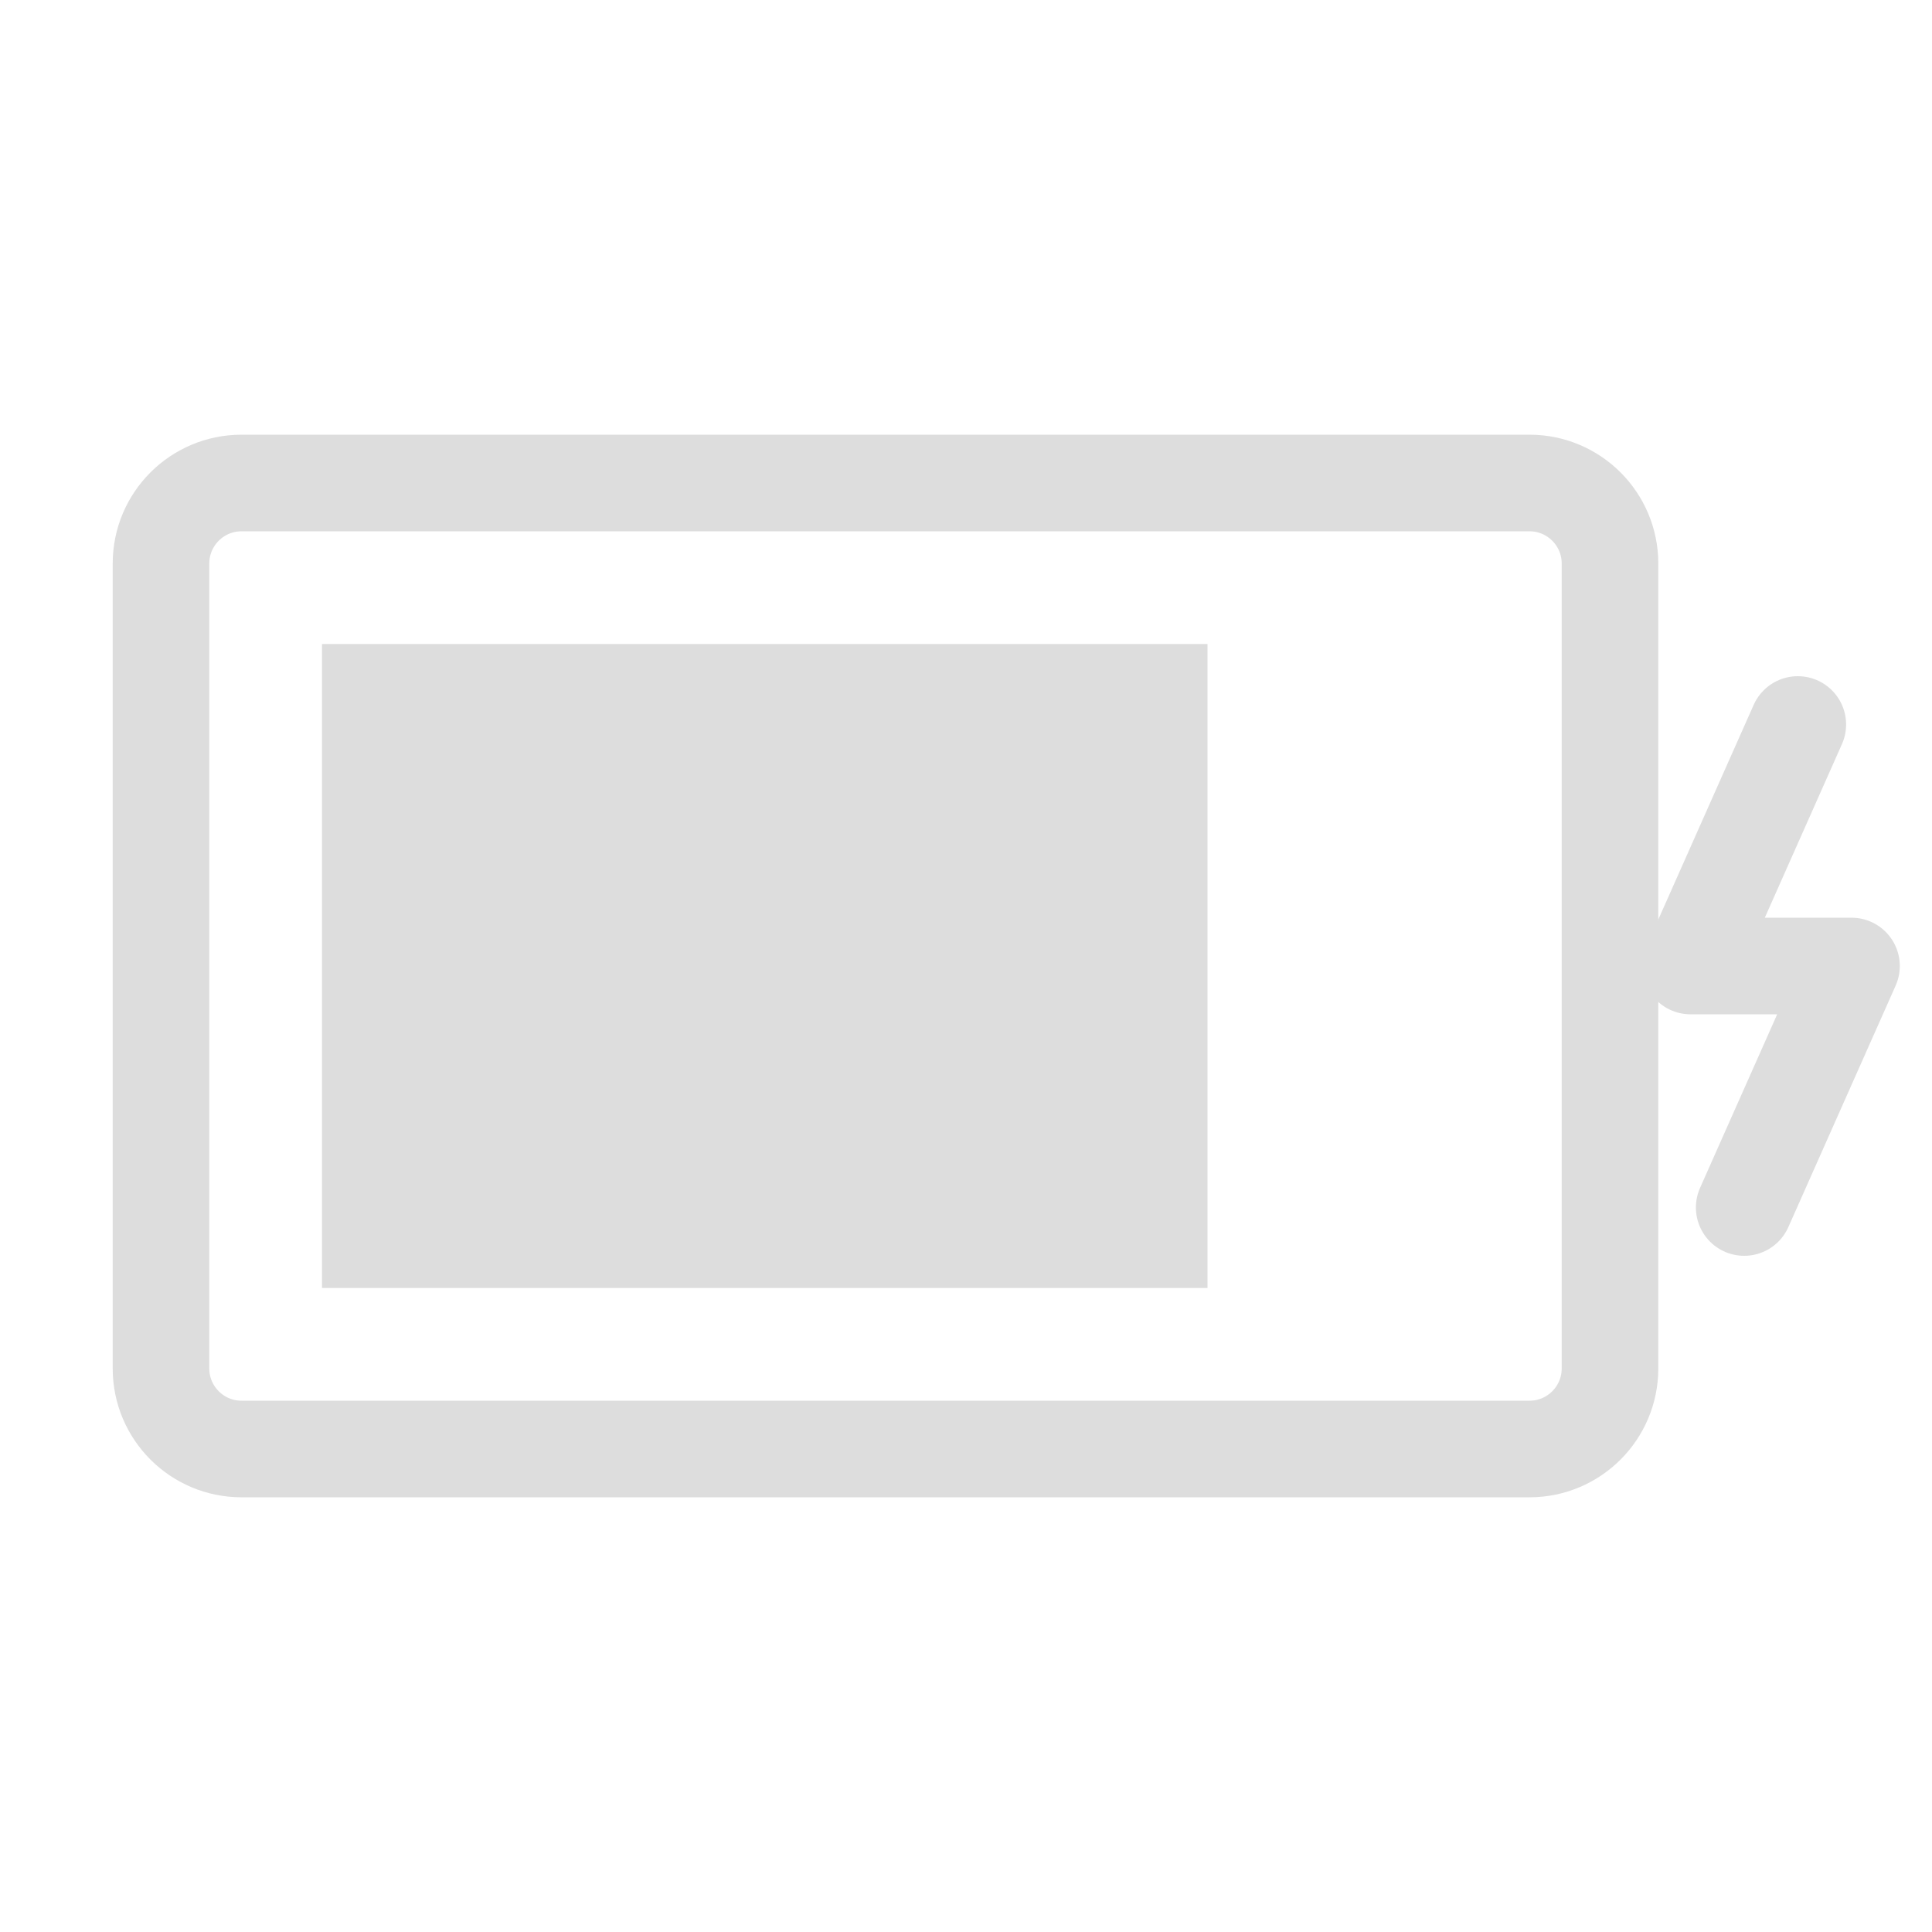
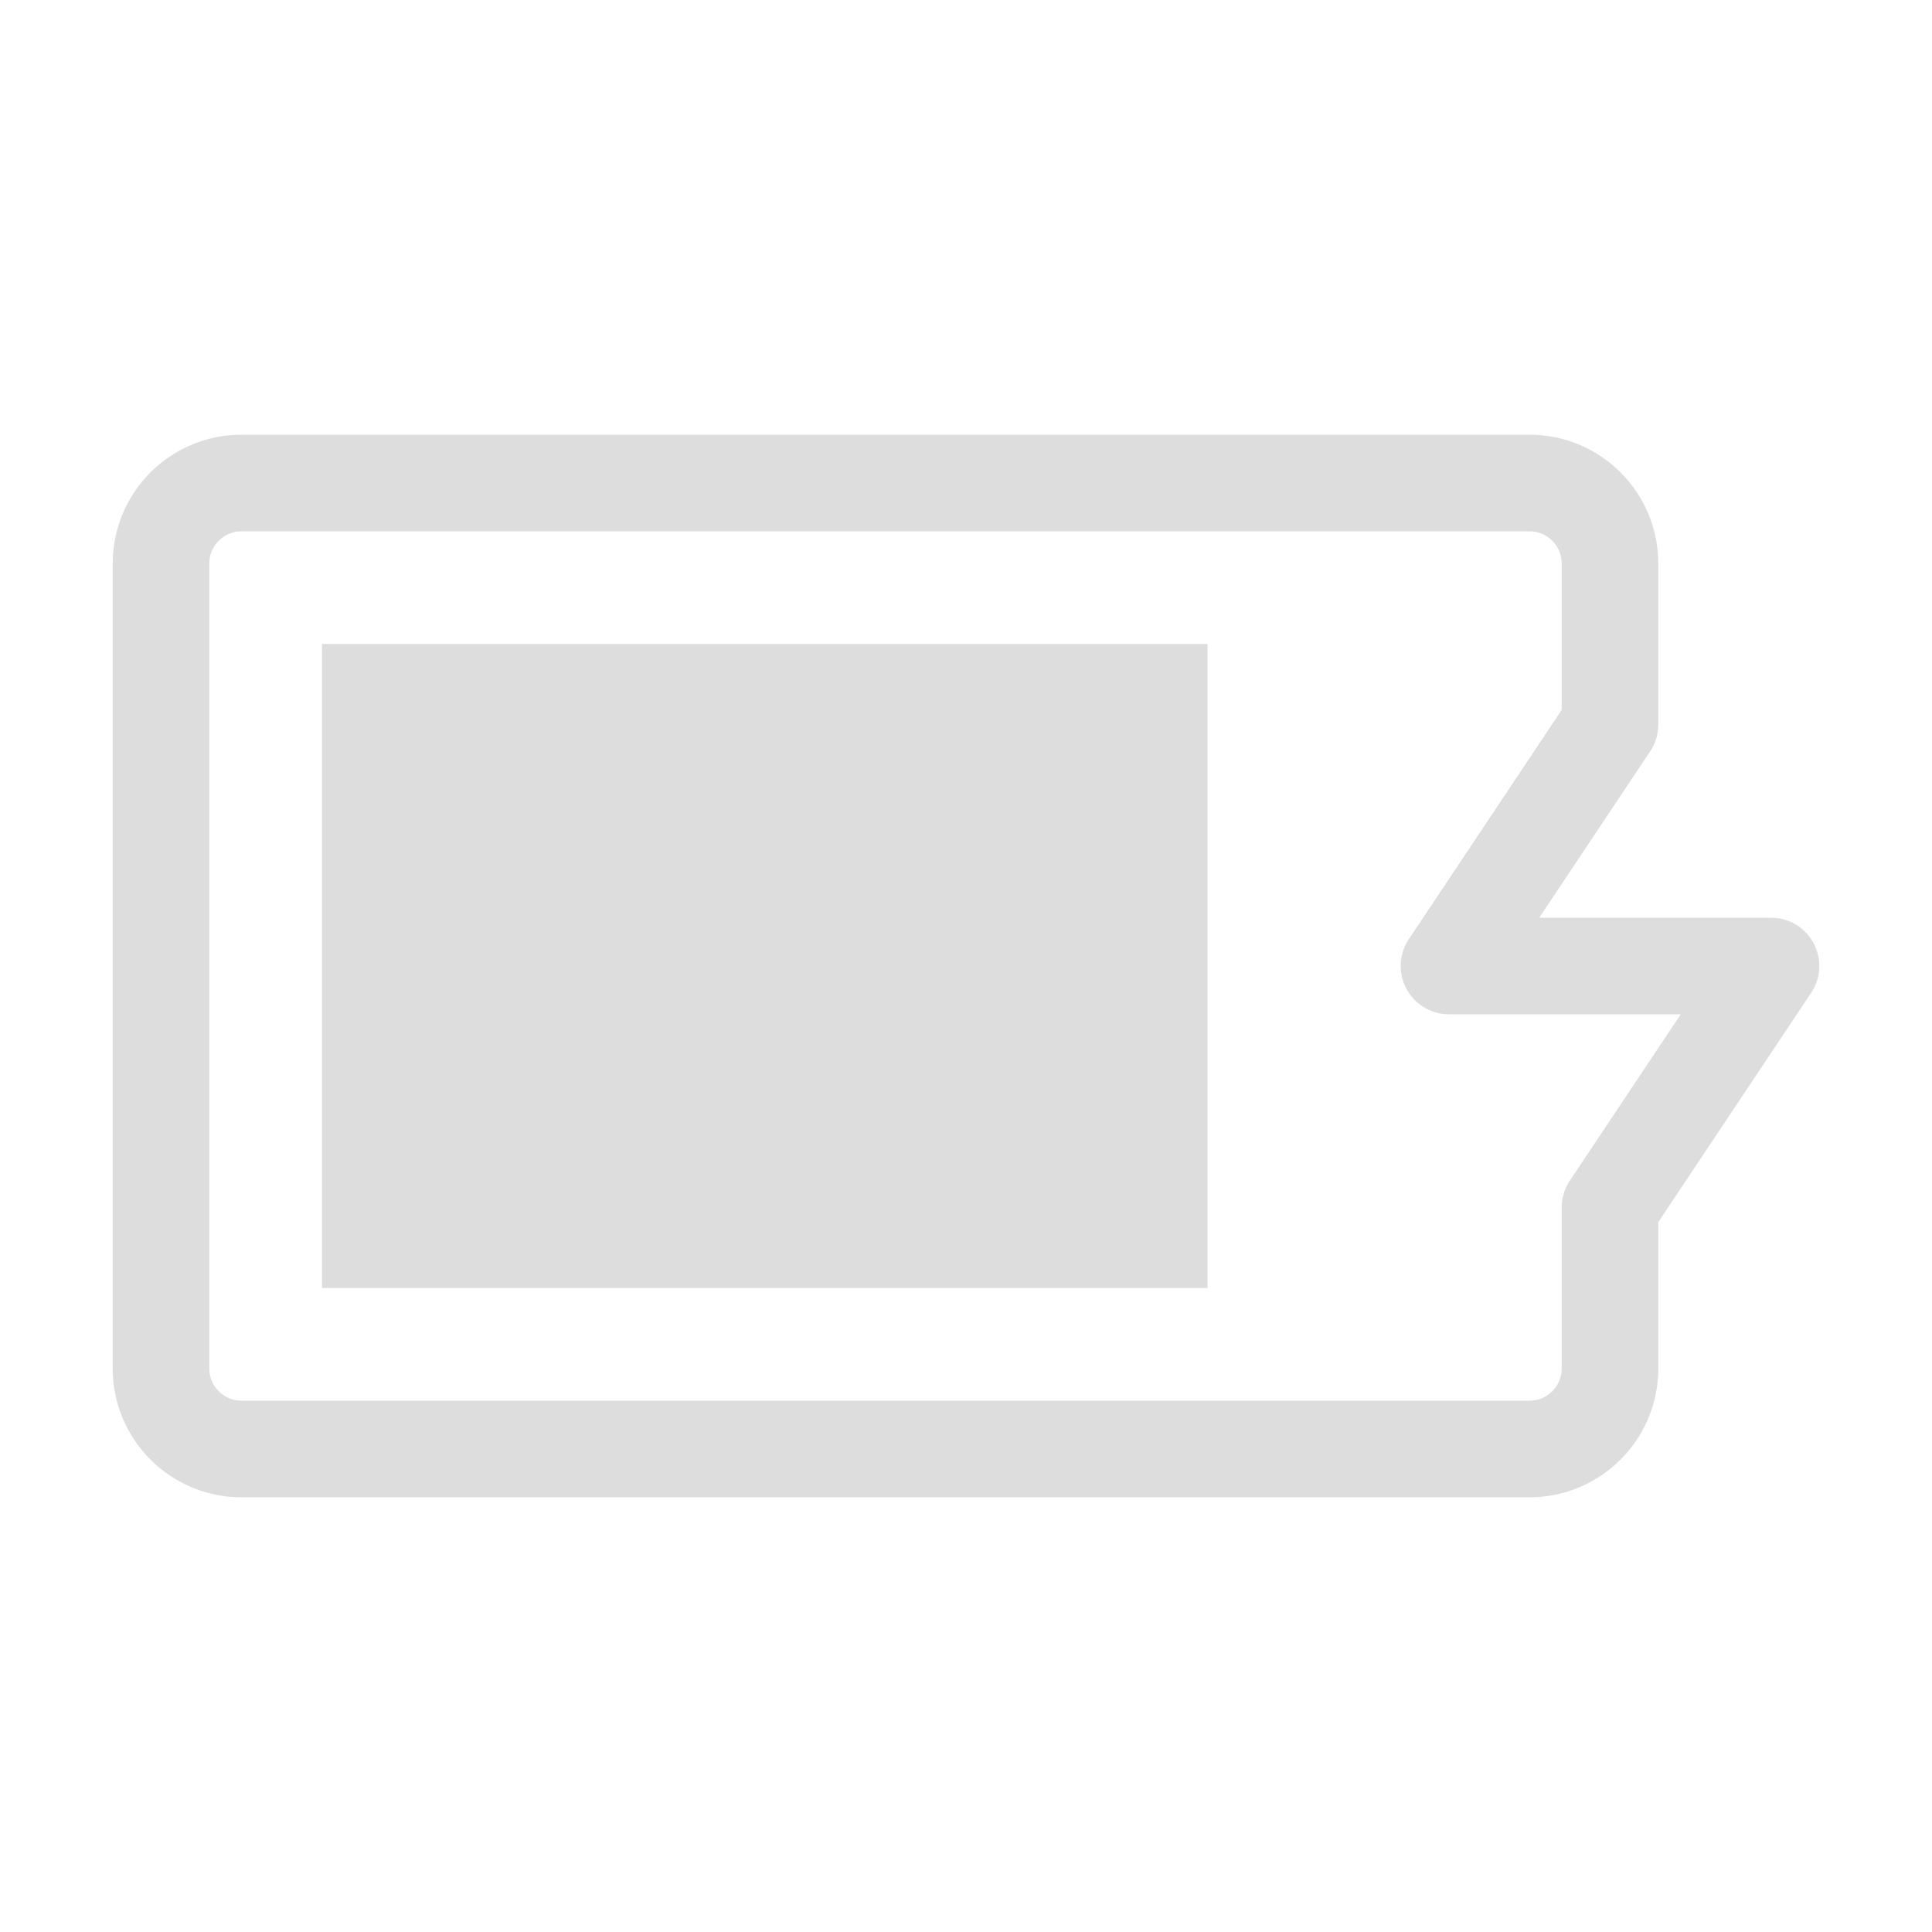
<svg xmlns="http://www.w3.org/2000/svg" width="24" height="24" viewBox="0 0 24 24" fill="none">
-   <path d="M19 6H3C2.448 6 2 6.448 2 7V17C2 17.552 2.448 18 3 18H19C19.552 18 20 17.552 20 17V7C20 6.448 19.552 6 19 6Z" stroke="#DDDDDD" stroke-width="1.2" />
+   <path d="M19 6H3C2.448 6 2 6.448 2 7V17C2 17.552 2.448 18 3 18H19C19.552 18 20 17.552 20 17V15L22 12H18L20 9V7C20 6.448 19.552 6 19 6Z" stroke="#DDDDDD" stroke-width="1.2" stroke-linejoin="round" />
  <path d="M4 8H15V16H4V8Z" fill="#DDDDDD" />
-   <path d="M22.333 9L21 12H23L21.667 15" stroke="#DDDDDD" stroke-width="1.2" stroke-linecap="round" stroke-linejoin="round" />
</svg>
